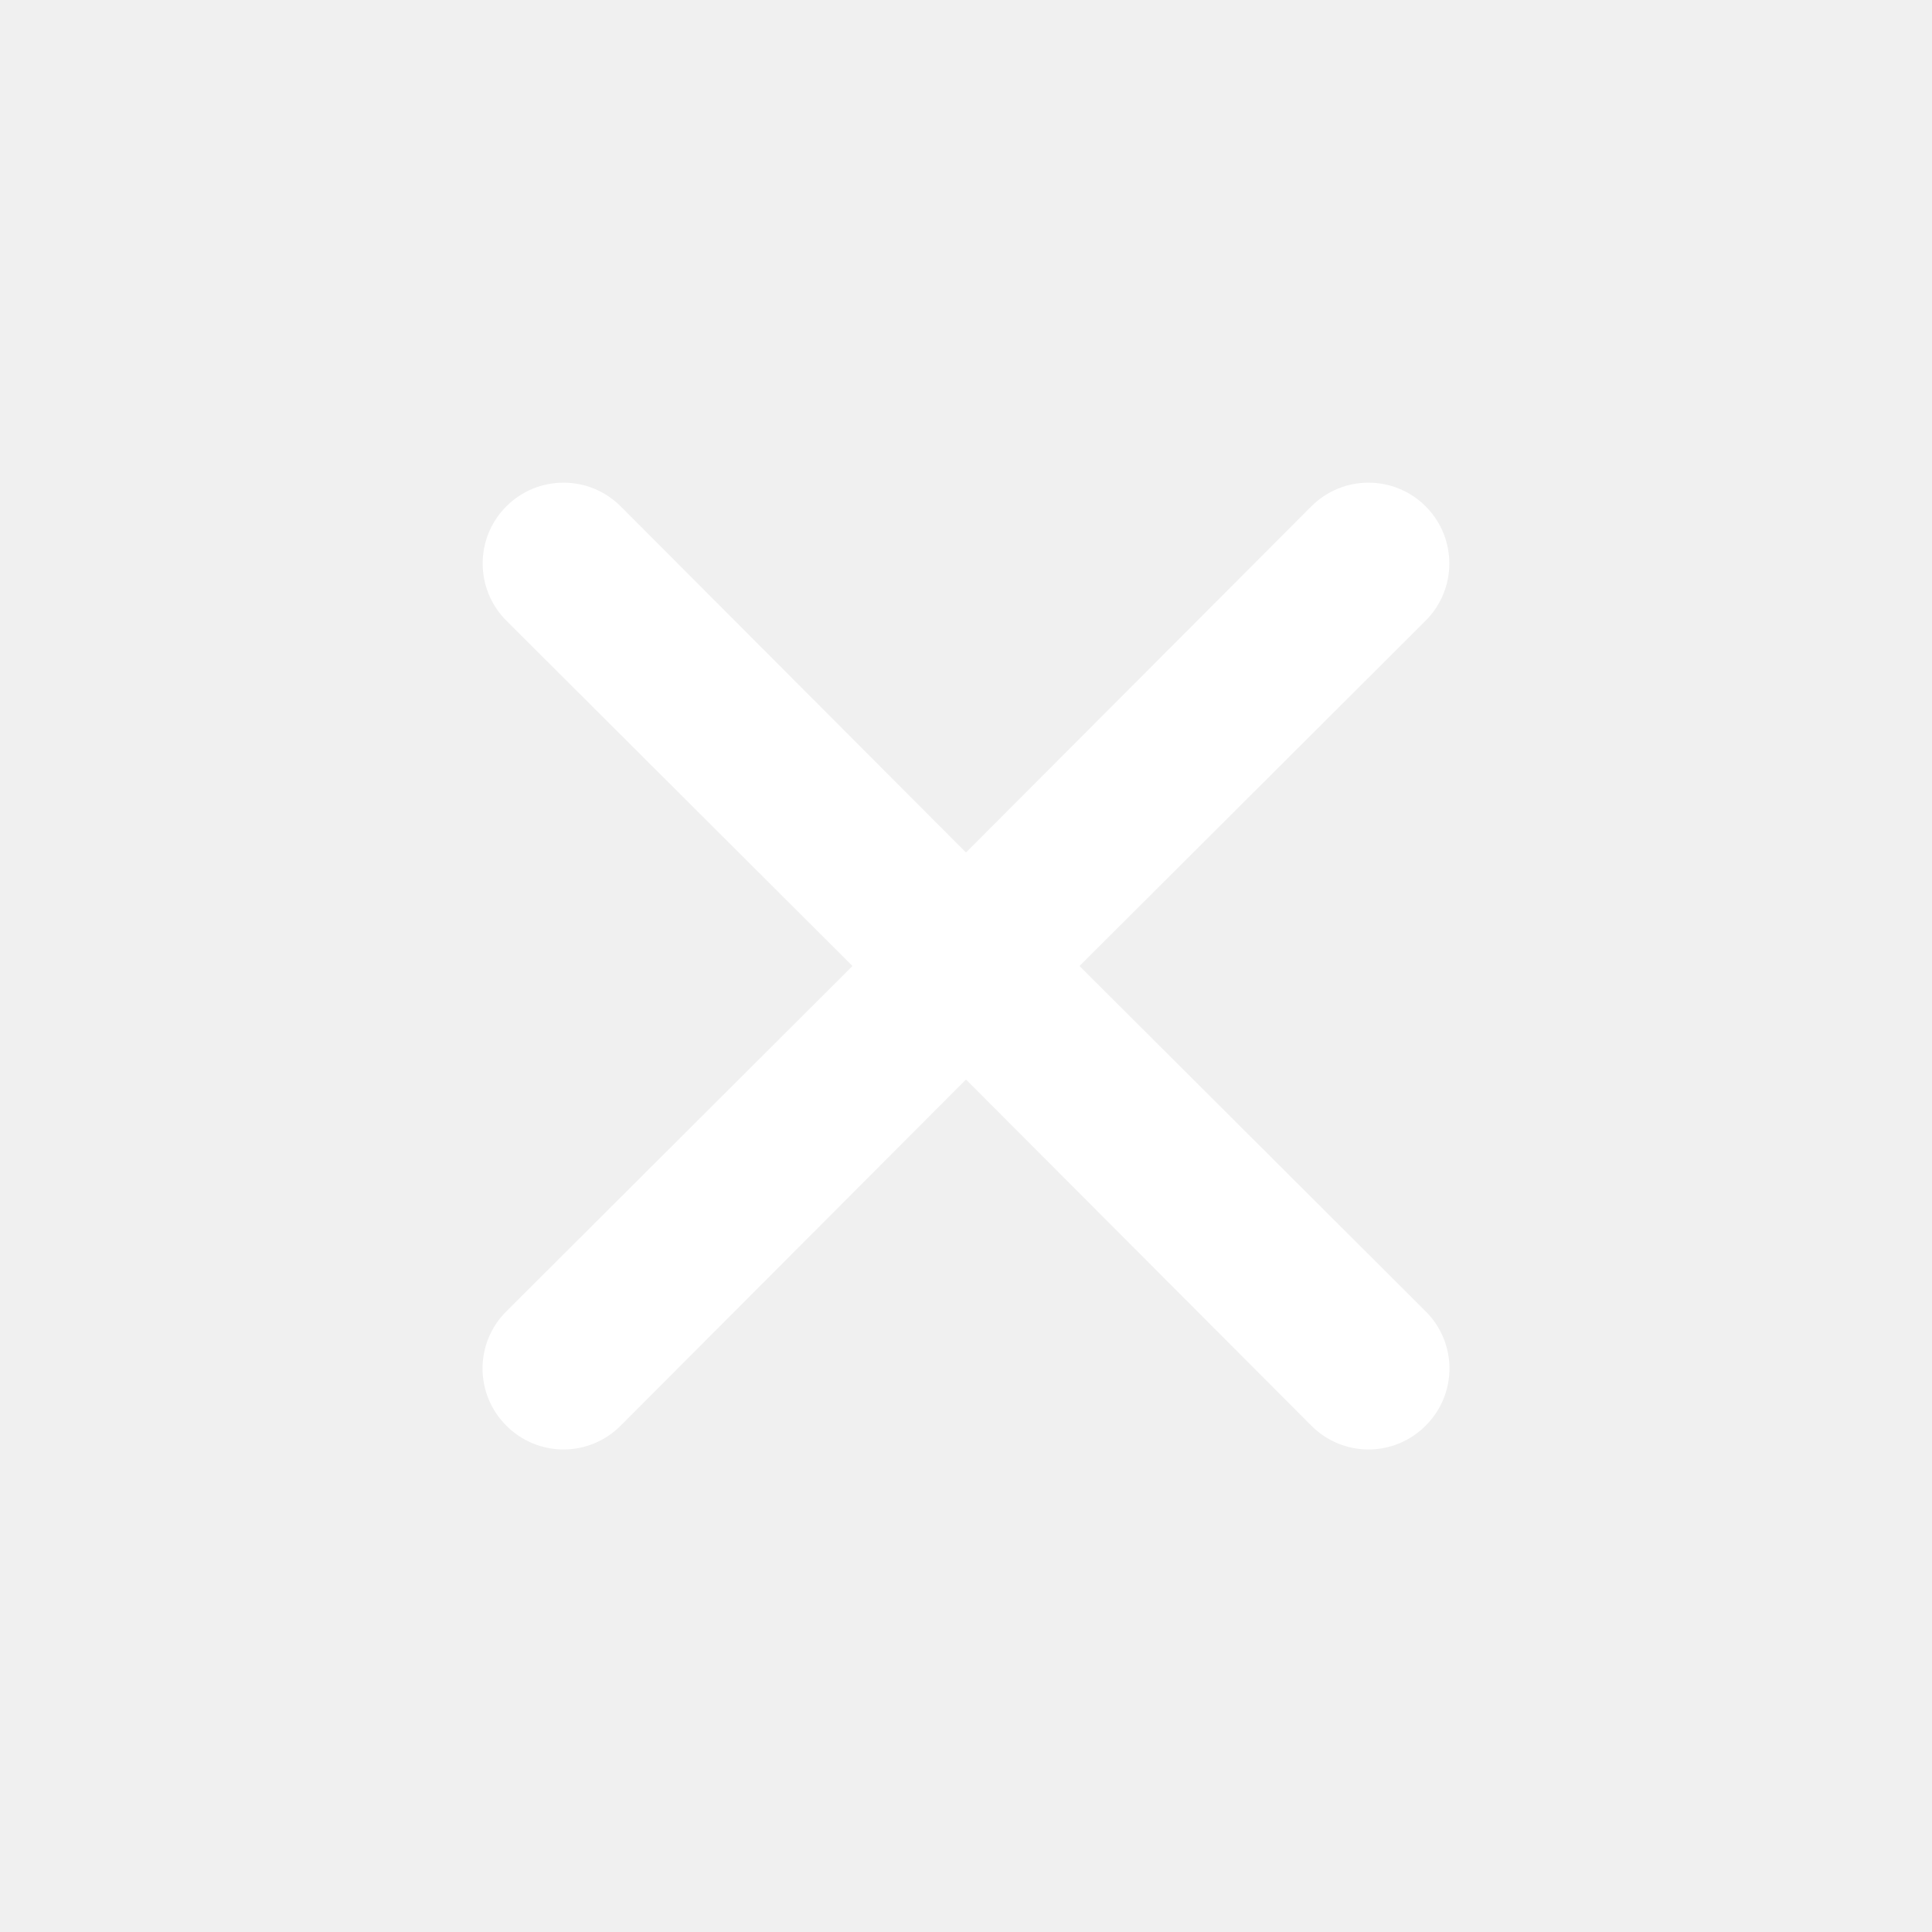
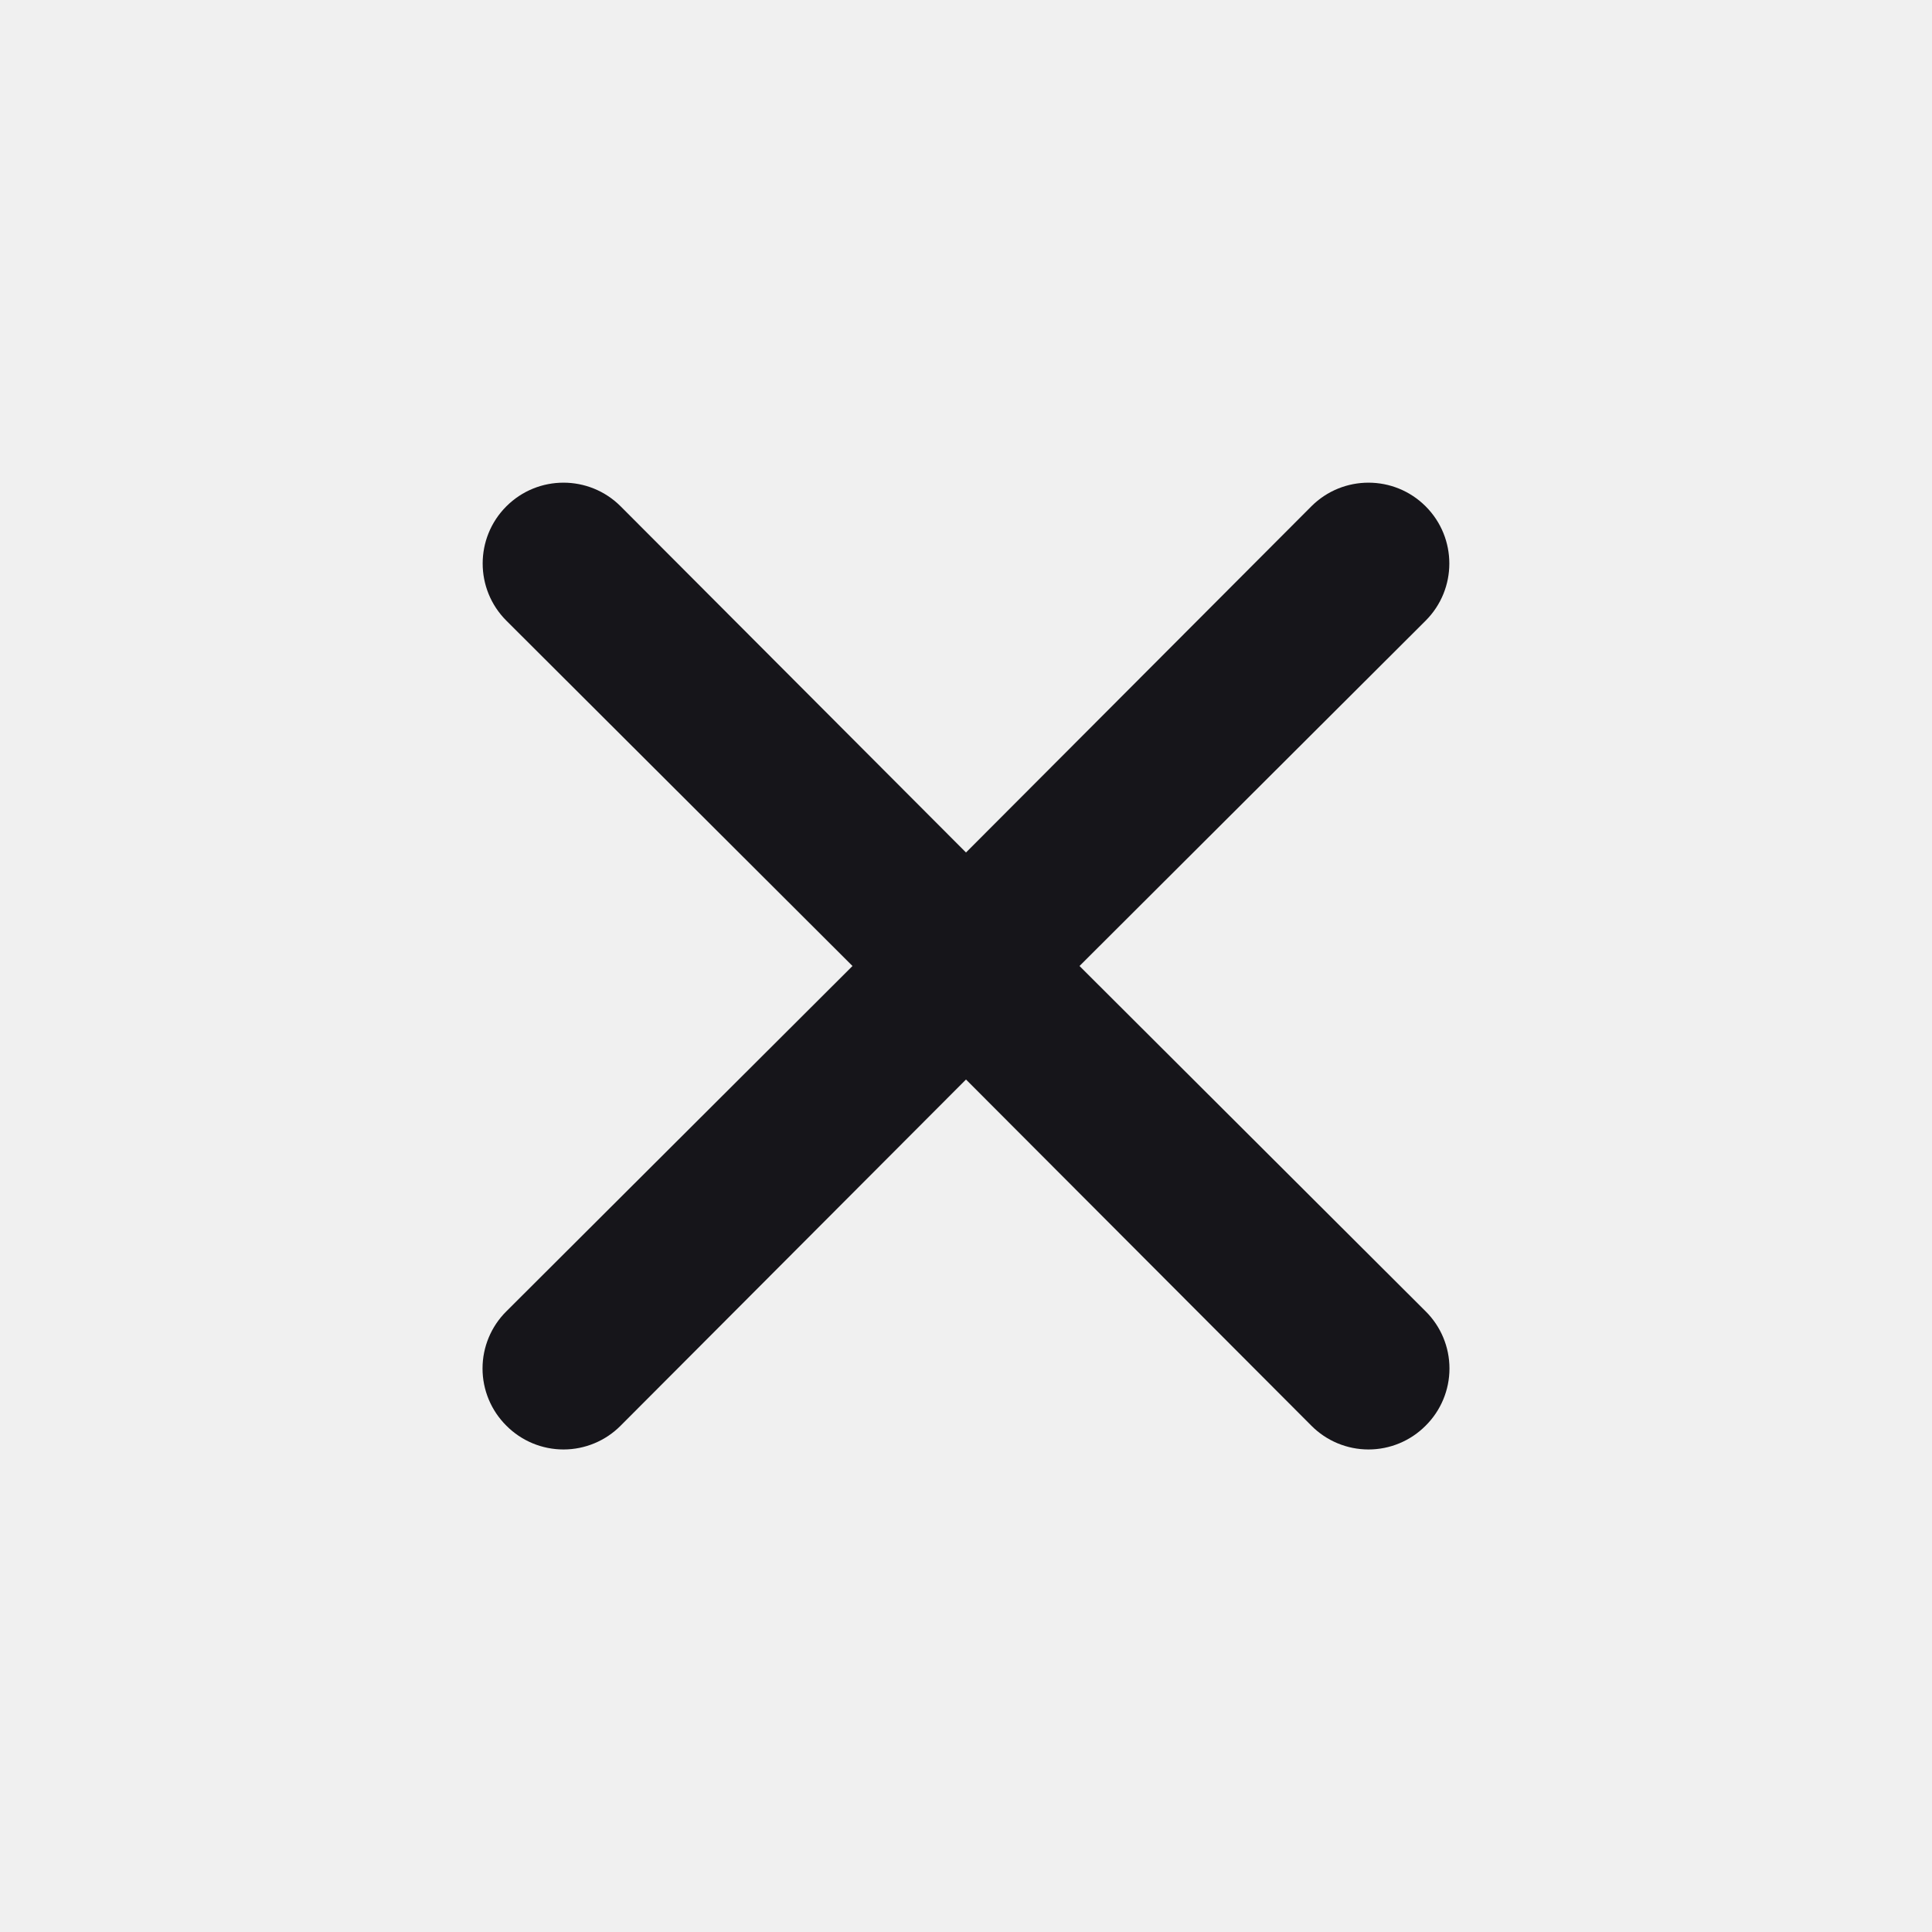
<svg xmlns="http://www.w3.org/2000/svg" viewBox="0 0 24 24">
-   <path fill="#ffffff" d="M13.41,12l4.3-4.29a1,1,0,1,0-1.42-1.42L12,10.59,7.71,6.29A1,1,0,0,0,6.29,7.71L10.59,12l-4.3,4.29a1,1,0,0,0,0,1.42,1,1,0,0,0,1.42,0L12,13.41l4.29,4.3a1,1,0,0,0,1.42,0,1,1,0,0,0,0-1.42Z" />
+   <path fill="#16151a" d="M13.41,12l4.3-4.29a1,1,0,1,0-1.42-1.42L12,10.59,7.71,6.29A1,1,0,0,0,6.29,7.71L10.59,12l-4.3,4.29a1,1,0,0,0,0,1.42,1,1,0,0,0,1.42,0L12,13.41l4.29,4.3a1,1,0,0,0,1.42,0,1,1,0,0,0,0-1.42Z" />
</svg>
